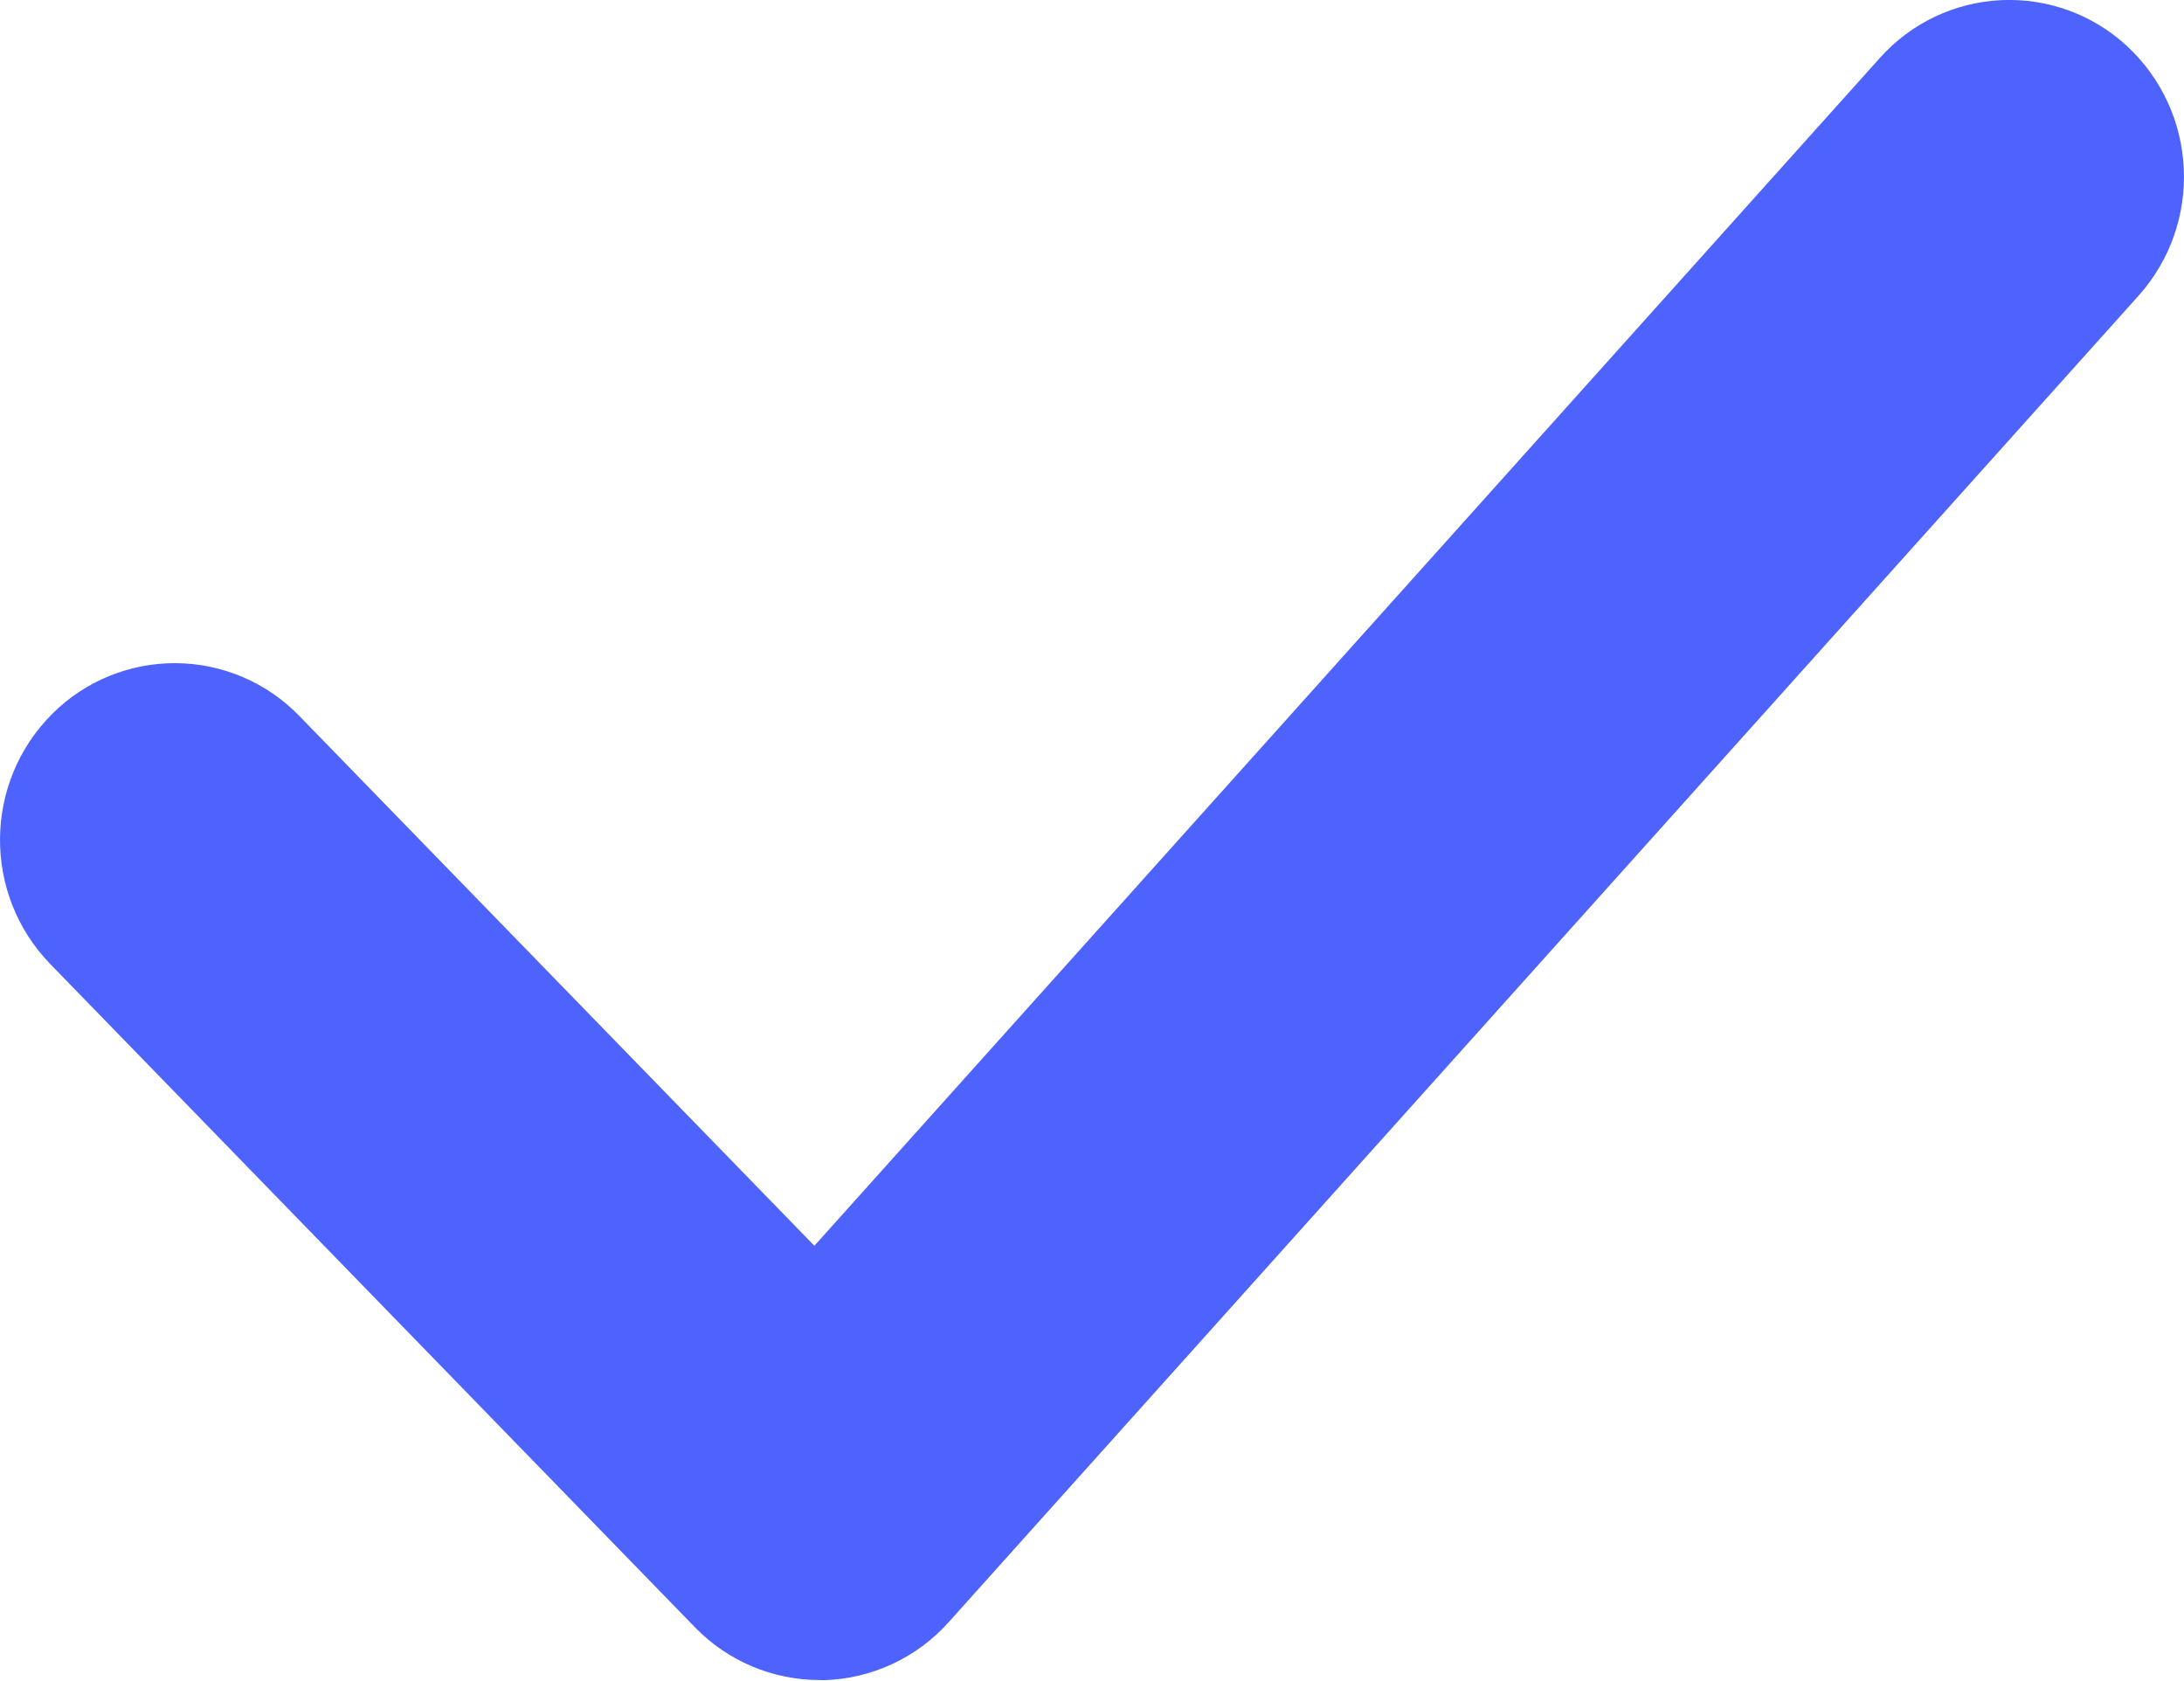
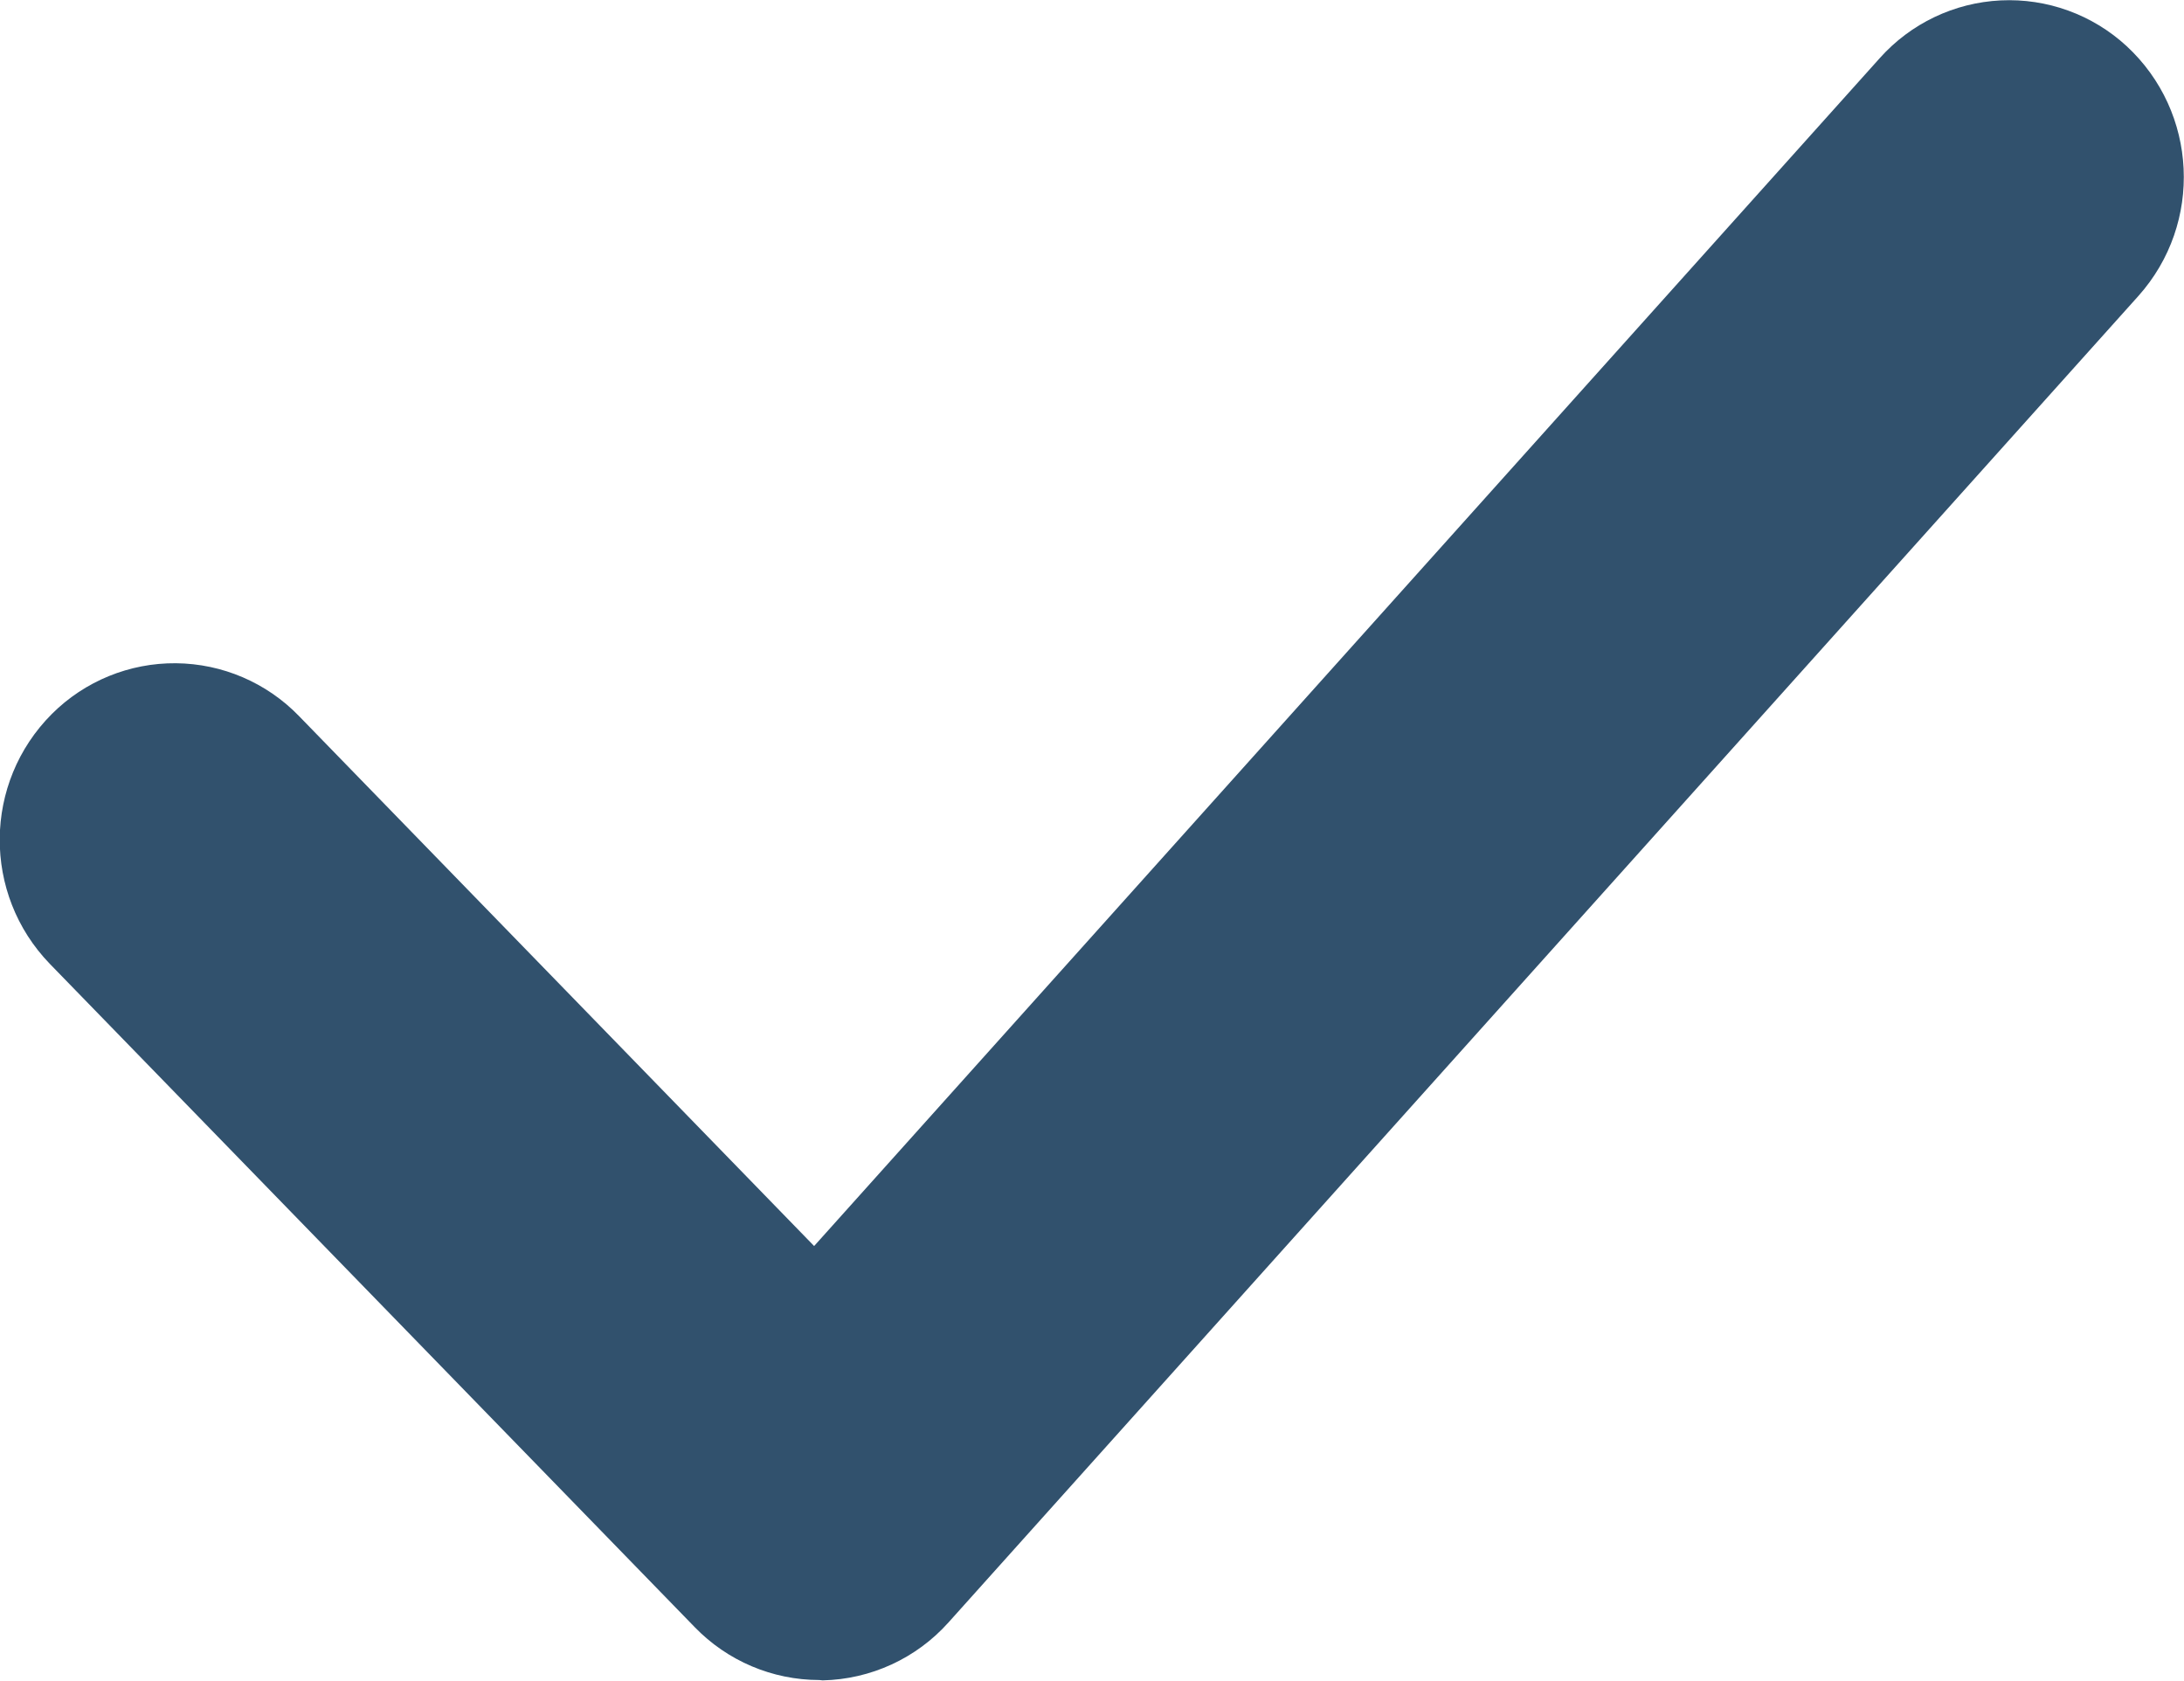
- <svg xmlns="http://www.w3.org/2000/svg" width="26" height="20" viewBox="0 0 26 20">
-   <path id="패스_435" data-name="패스 435" d="M141.822,181.823a2.065,2.065,0,0,1-1.483-.629l-7.675-7.895a2.123,2.123,0,0,1,.025-2.977,2.064,2.064,0,0,1,2.941.025l6.132,6.307,12.686-14.141a2.064,2.064,0,0,1,2.937-.143,2.124,2.124,0,0,1,.141,2.975l-14.165,15.789a2.07,2.07,0,0,1-1.5.691A.288.288,0,0,0,141.822,181.823Z" transform="translate(-132.067 -161.825)" fill="#4e63fd" />
+ <svg xmlns="http://www.w3.org/2000/svg" width="13" height="10" viewBox="0 0 13 10">
+   <path id="패스_437" data-name="패스 437" d="M136.944,171.824a1.033,1.033,0,0,1-.742-.315l-3.838-3.947a1.061,1.061,0,0,1,.012-1.488,1.032,1.032,0,0,1,1.471.013l3.066,3.154,6.343-7.07a1.032,1.032,0,0,1,1.469-.072,1.062,1.062,0,0,1,.071,1.487l-7.083,7.895a1.035,1.035,0,0,1-.749.345Z" transform="translate(-132.067 -161.825)" fill="#31516d" />
</svg>
